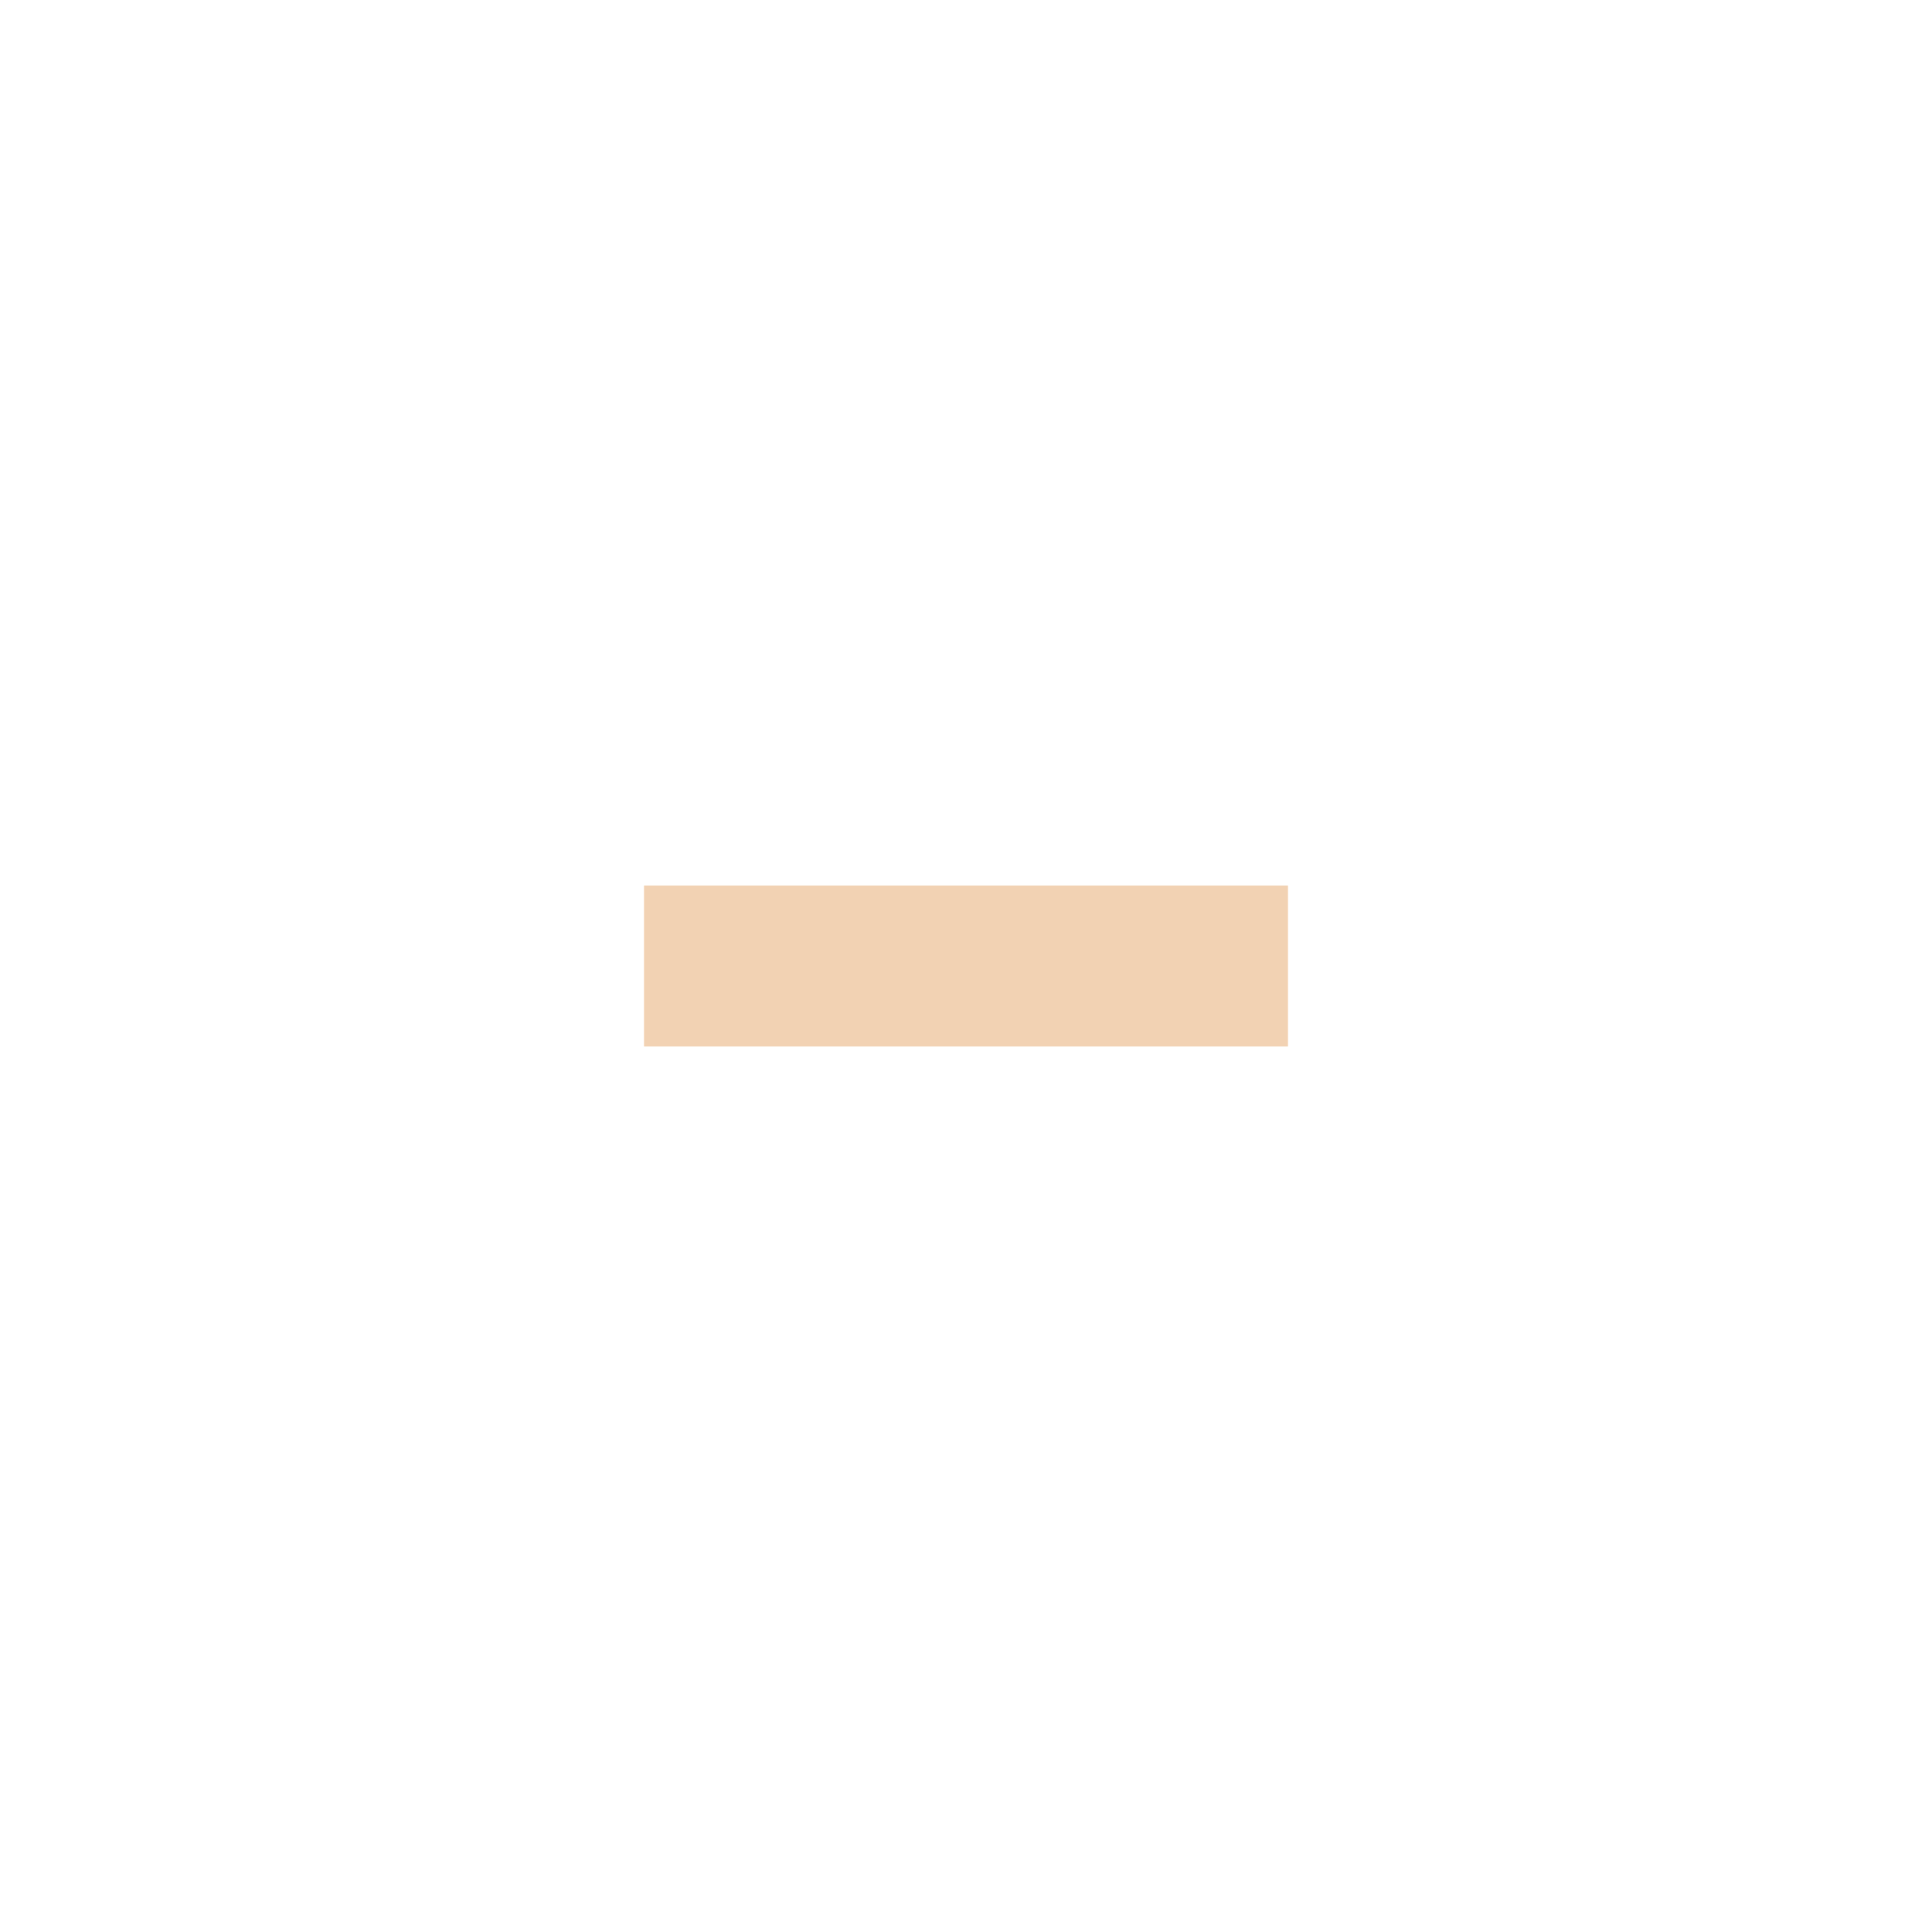
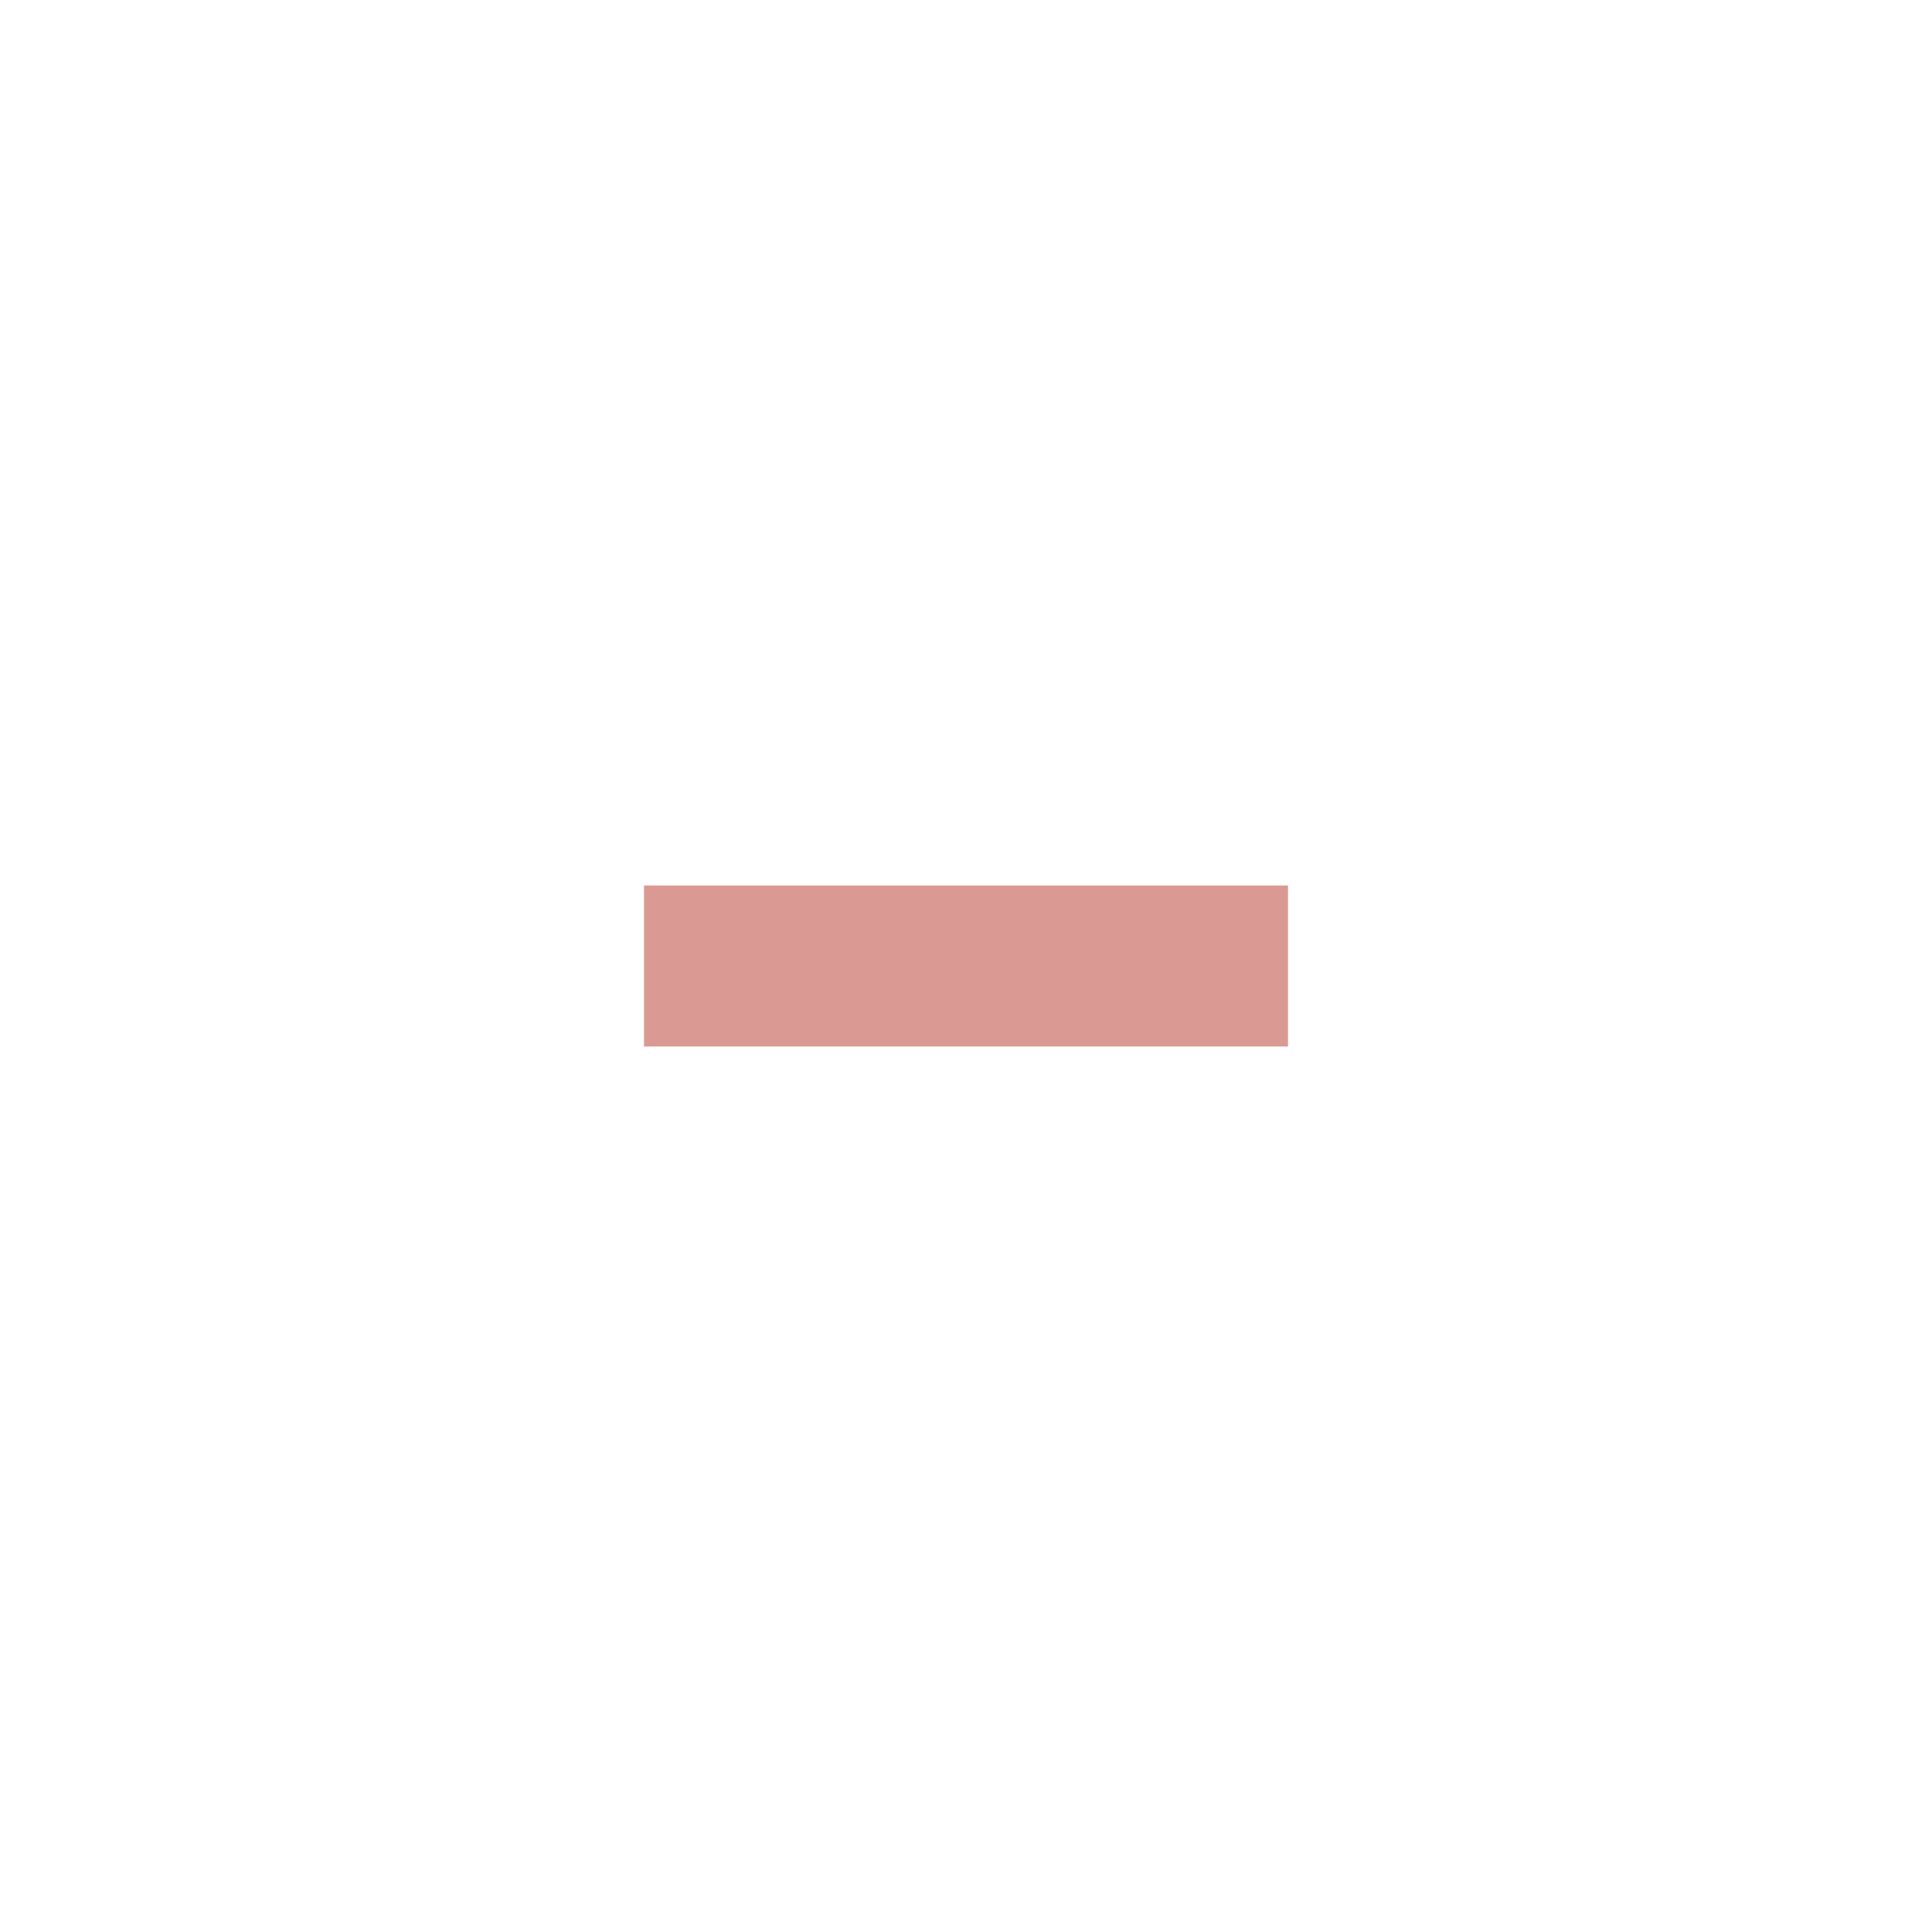
<svg xmlns="http://www.w3.org/2000/svg" version="1.1" x="0px" y="0px" width="24px" height="24px" viewBox="0 0 24 24" xml:space="preserve">
-   <rect x="8" y="11" fill="#eec399" opacity="0.75" width="8" height="2" />
+   <rect x="8" y="11" fill="#cd776e" opacity="0.75" width="8" height="2" />
</svg>
